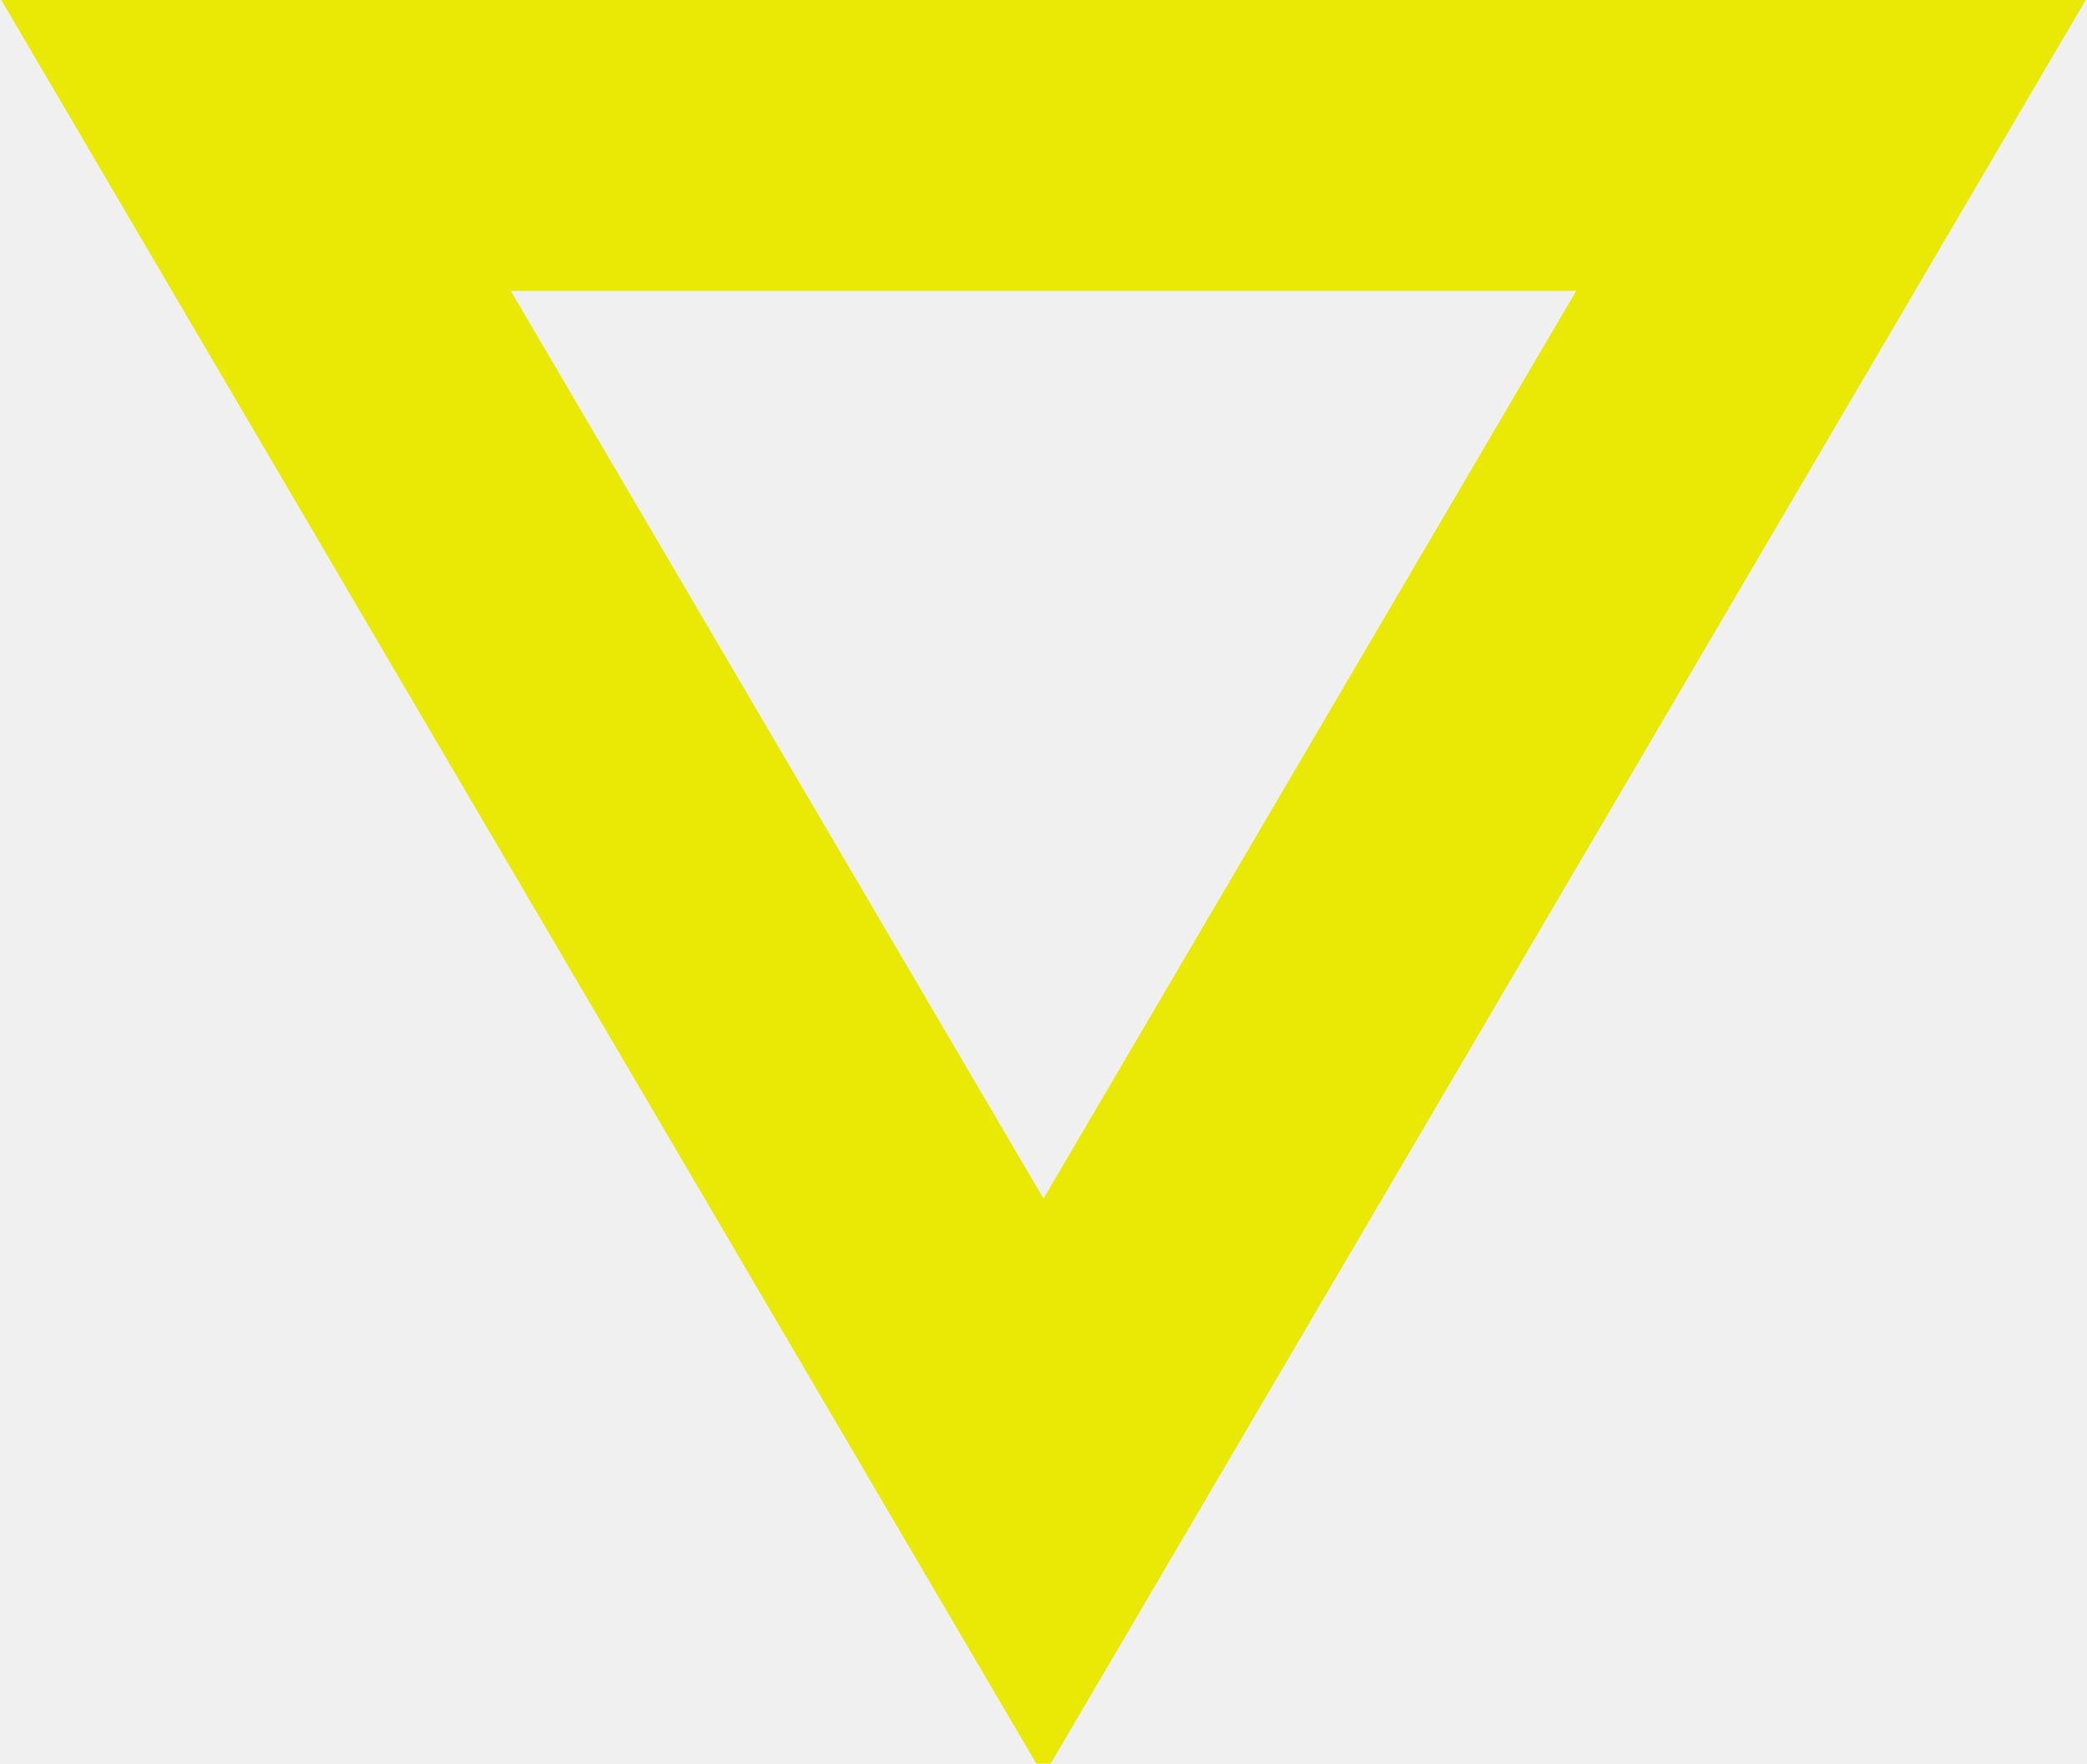
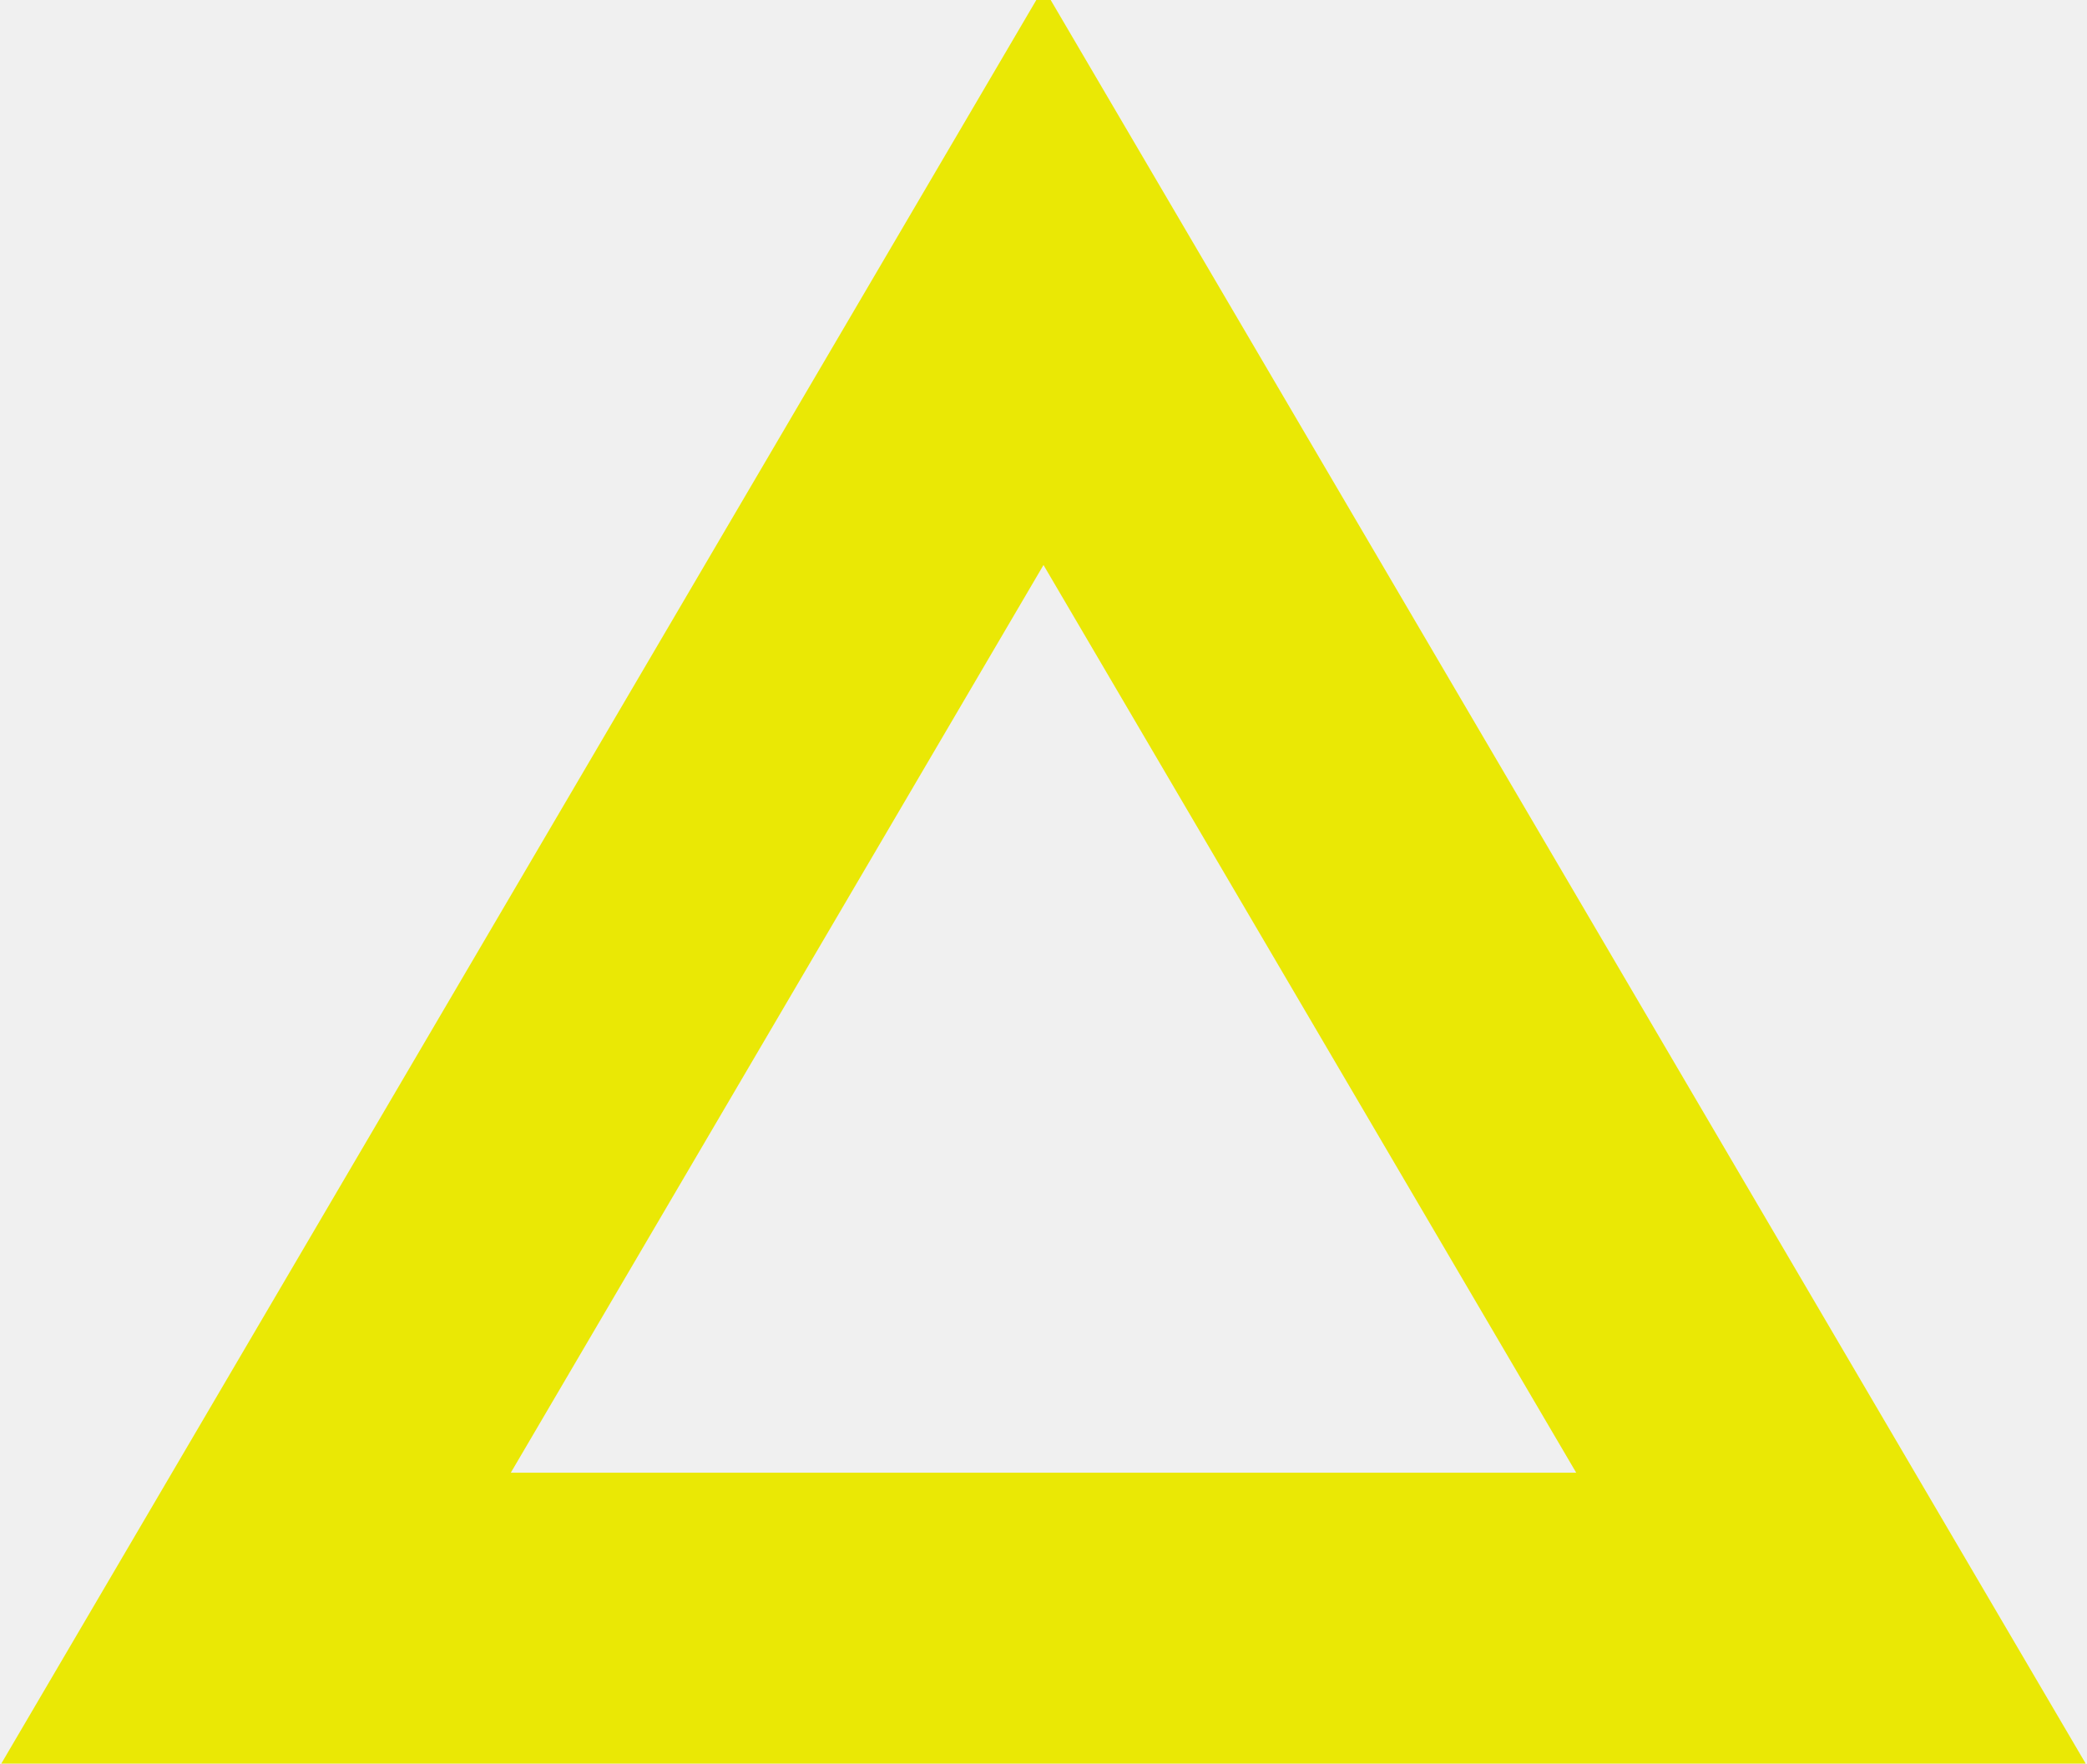
<svg xmlns="http://www.w3.org/2000/svg" width="200" height="169" viewBox="0 0 200 169" fill="none">
  <g clip-path="url(#clip0_238_2)">
-     <path d="M24.5 13.873L100 142.515L175.5 13.873H24.5Z" stroke="#EAE805" stroke-width="28" />
+     <path d="M175.5 155.127L100 26.485L24.5 155.127H175.5Z" stroke="#EAE805" stroke-width="28" />
  </g>
  <defs>
    <clipPath id="clip0_238_2">
-       <rect width="200" height="169" fill="white" />
+       <rect width="200" height="169" fill="white" transform="matrix(-1 0 0 -1 200 169)" />
    </clipPath>
  </defs>
</svg>
